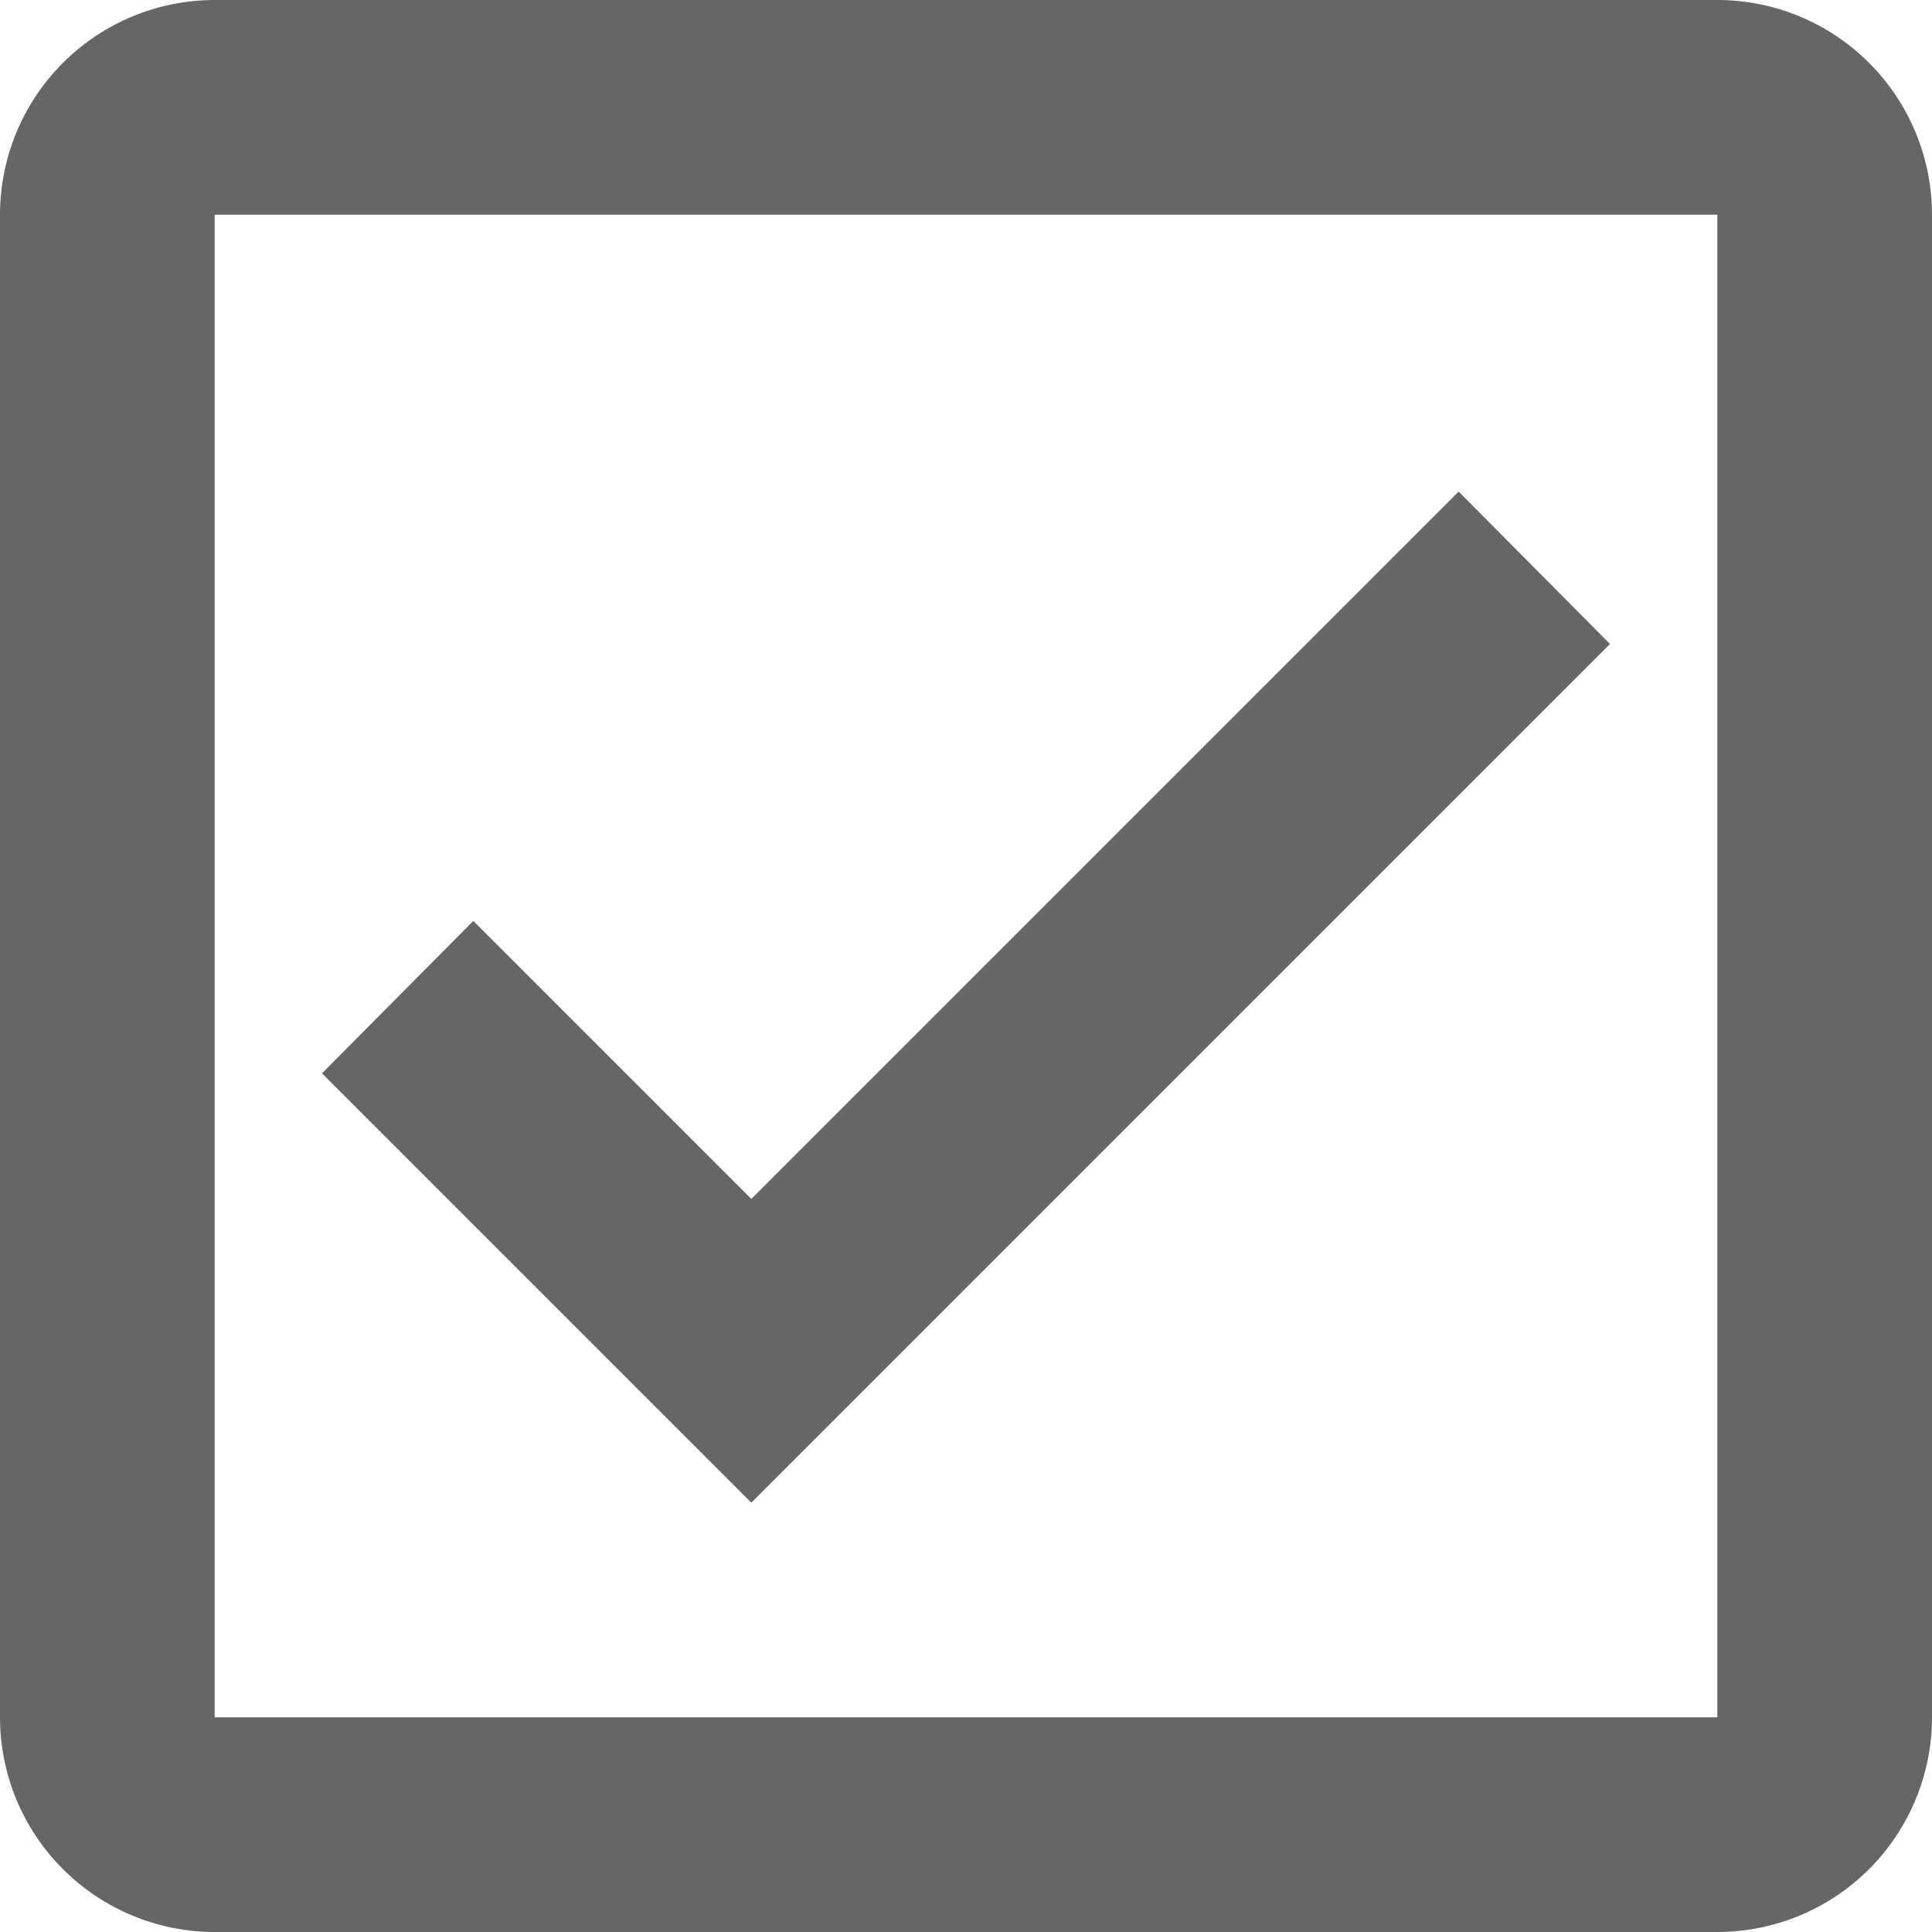
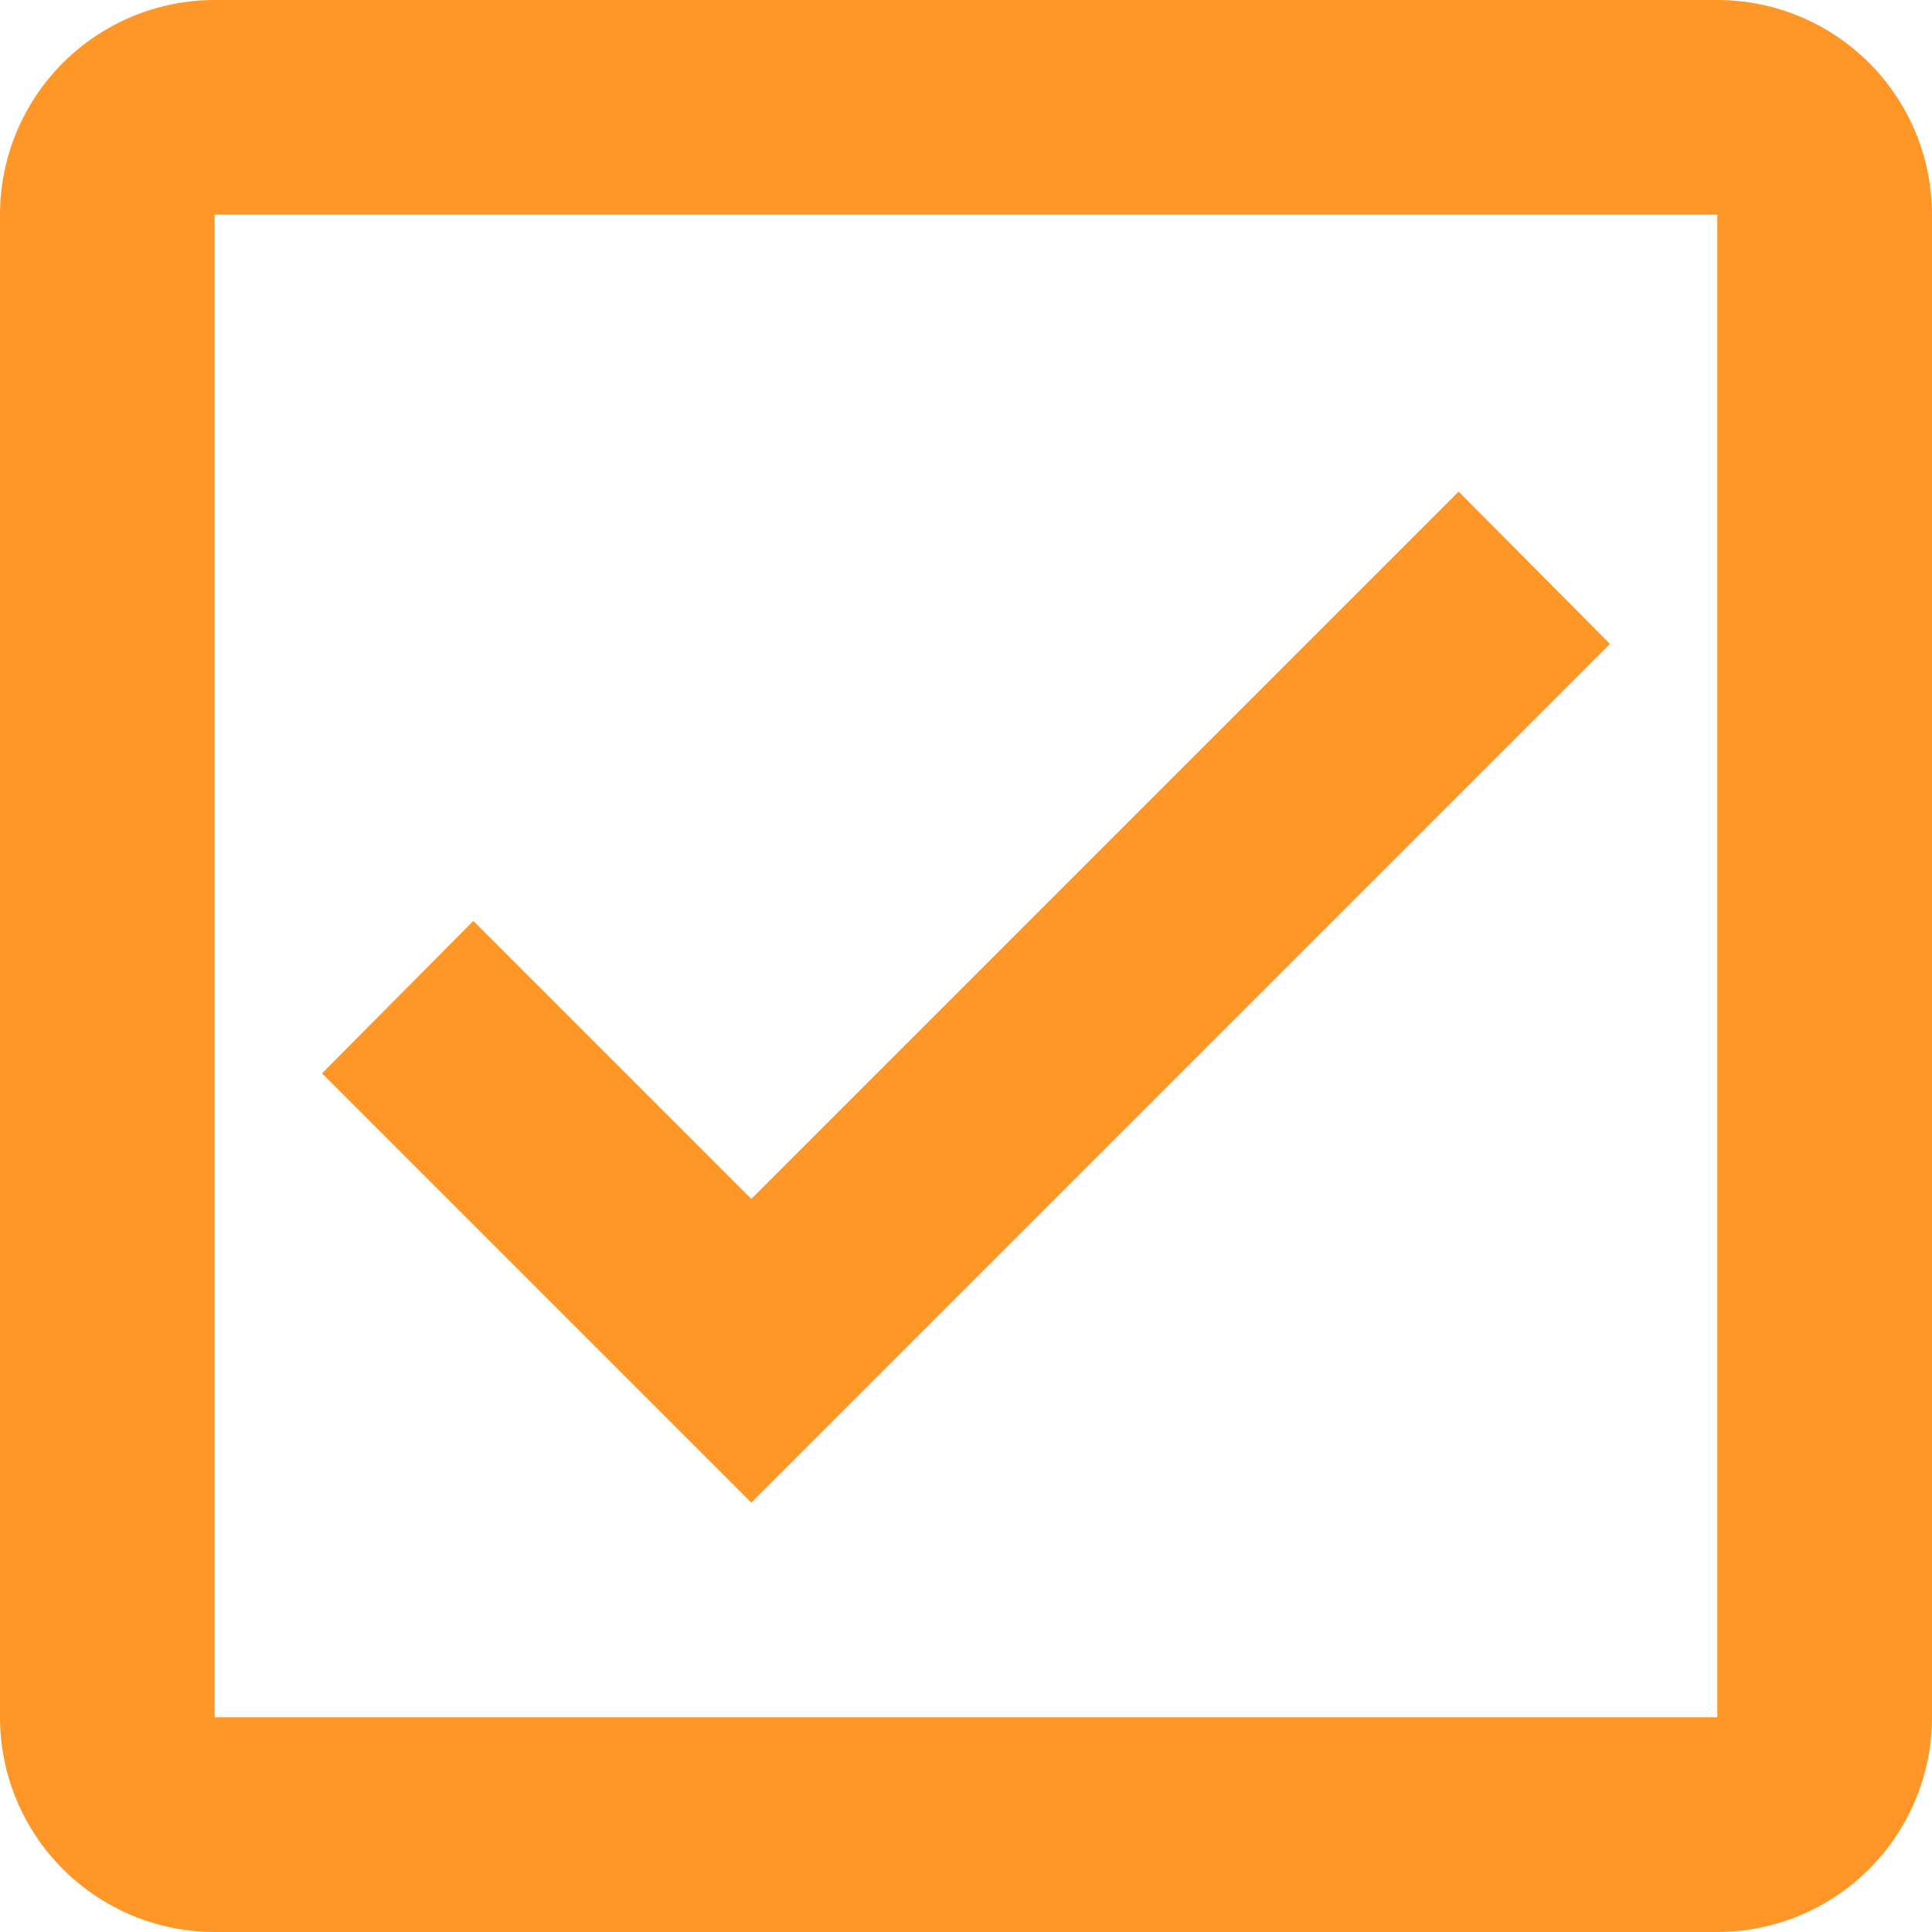
- <svg xmlns="http://www.w3.org/2000/svg" width="18" height="18" viewBox="0 0 18 18" fill="none">
-   <path d="M16 0H2C1.47 0 0.961 0.211 0.586 0.586C0.211 0.961 0 1.47 0 2V16C0 16.53 0.211 17.039 0.586 17.414C0.961 17.789 1.47 18 2 18H16C16.53 18 17.039 17.789 17.414 17.414C17.789 17.039 18 16.53 18 16V2C18 1.47 17.789 0.961 17.414 0.586C17.039 0.211 16.53 0 16 0ZM16 2V16H2V2H16ZM7 14L3 10L4.41 8.58L7 11.17L13.59 4.58L15 6" fill="#666666" />
+ <svg xmlns="http://www.w3.org/2000/svg" width="18" height="18" viewBox="0 0 18 18" fill="#FF9728">
+   <path d="M16 0H2C1.47 0 0.961 0.211 0.586 0.586C0.211 0.961 0 1.47 0 2V16C0 16.53 0.211 17.039 0.586 17.414C0.961 17.789 1.47 18 2 18H16C16.53 18 17.039 17.789 17.414 17.414C17.789 17.039 18 16.53 18 16V2C18 1.47 17.789 0.961 17.414 0.586C17.039 0.211 16.53 0 16 0ZM16 2V16H2V2H16ZM7 14L3 10L4.41 8.58L7 11.17L13.59 4.58L15 6" fill="#FF9728" />
</svg>
